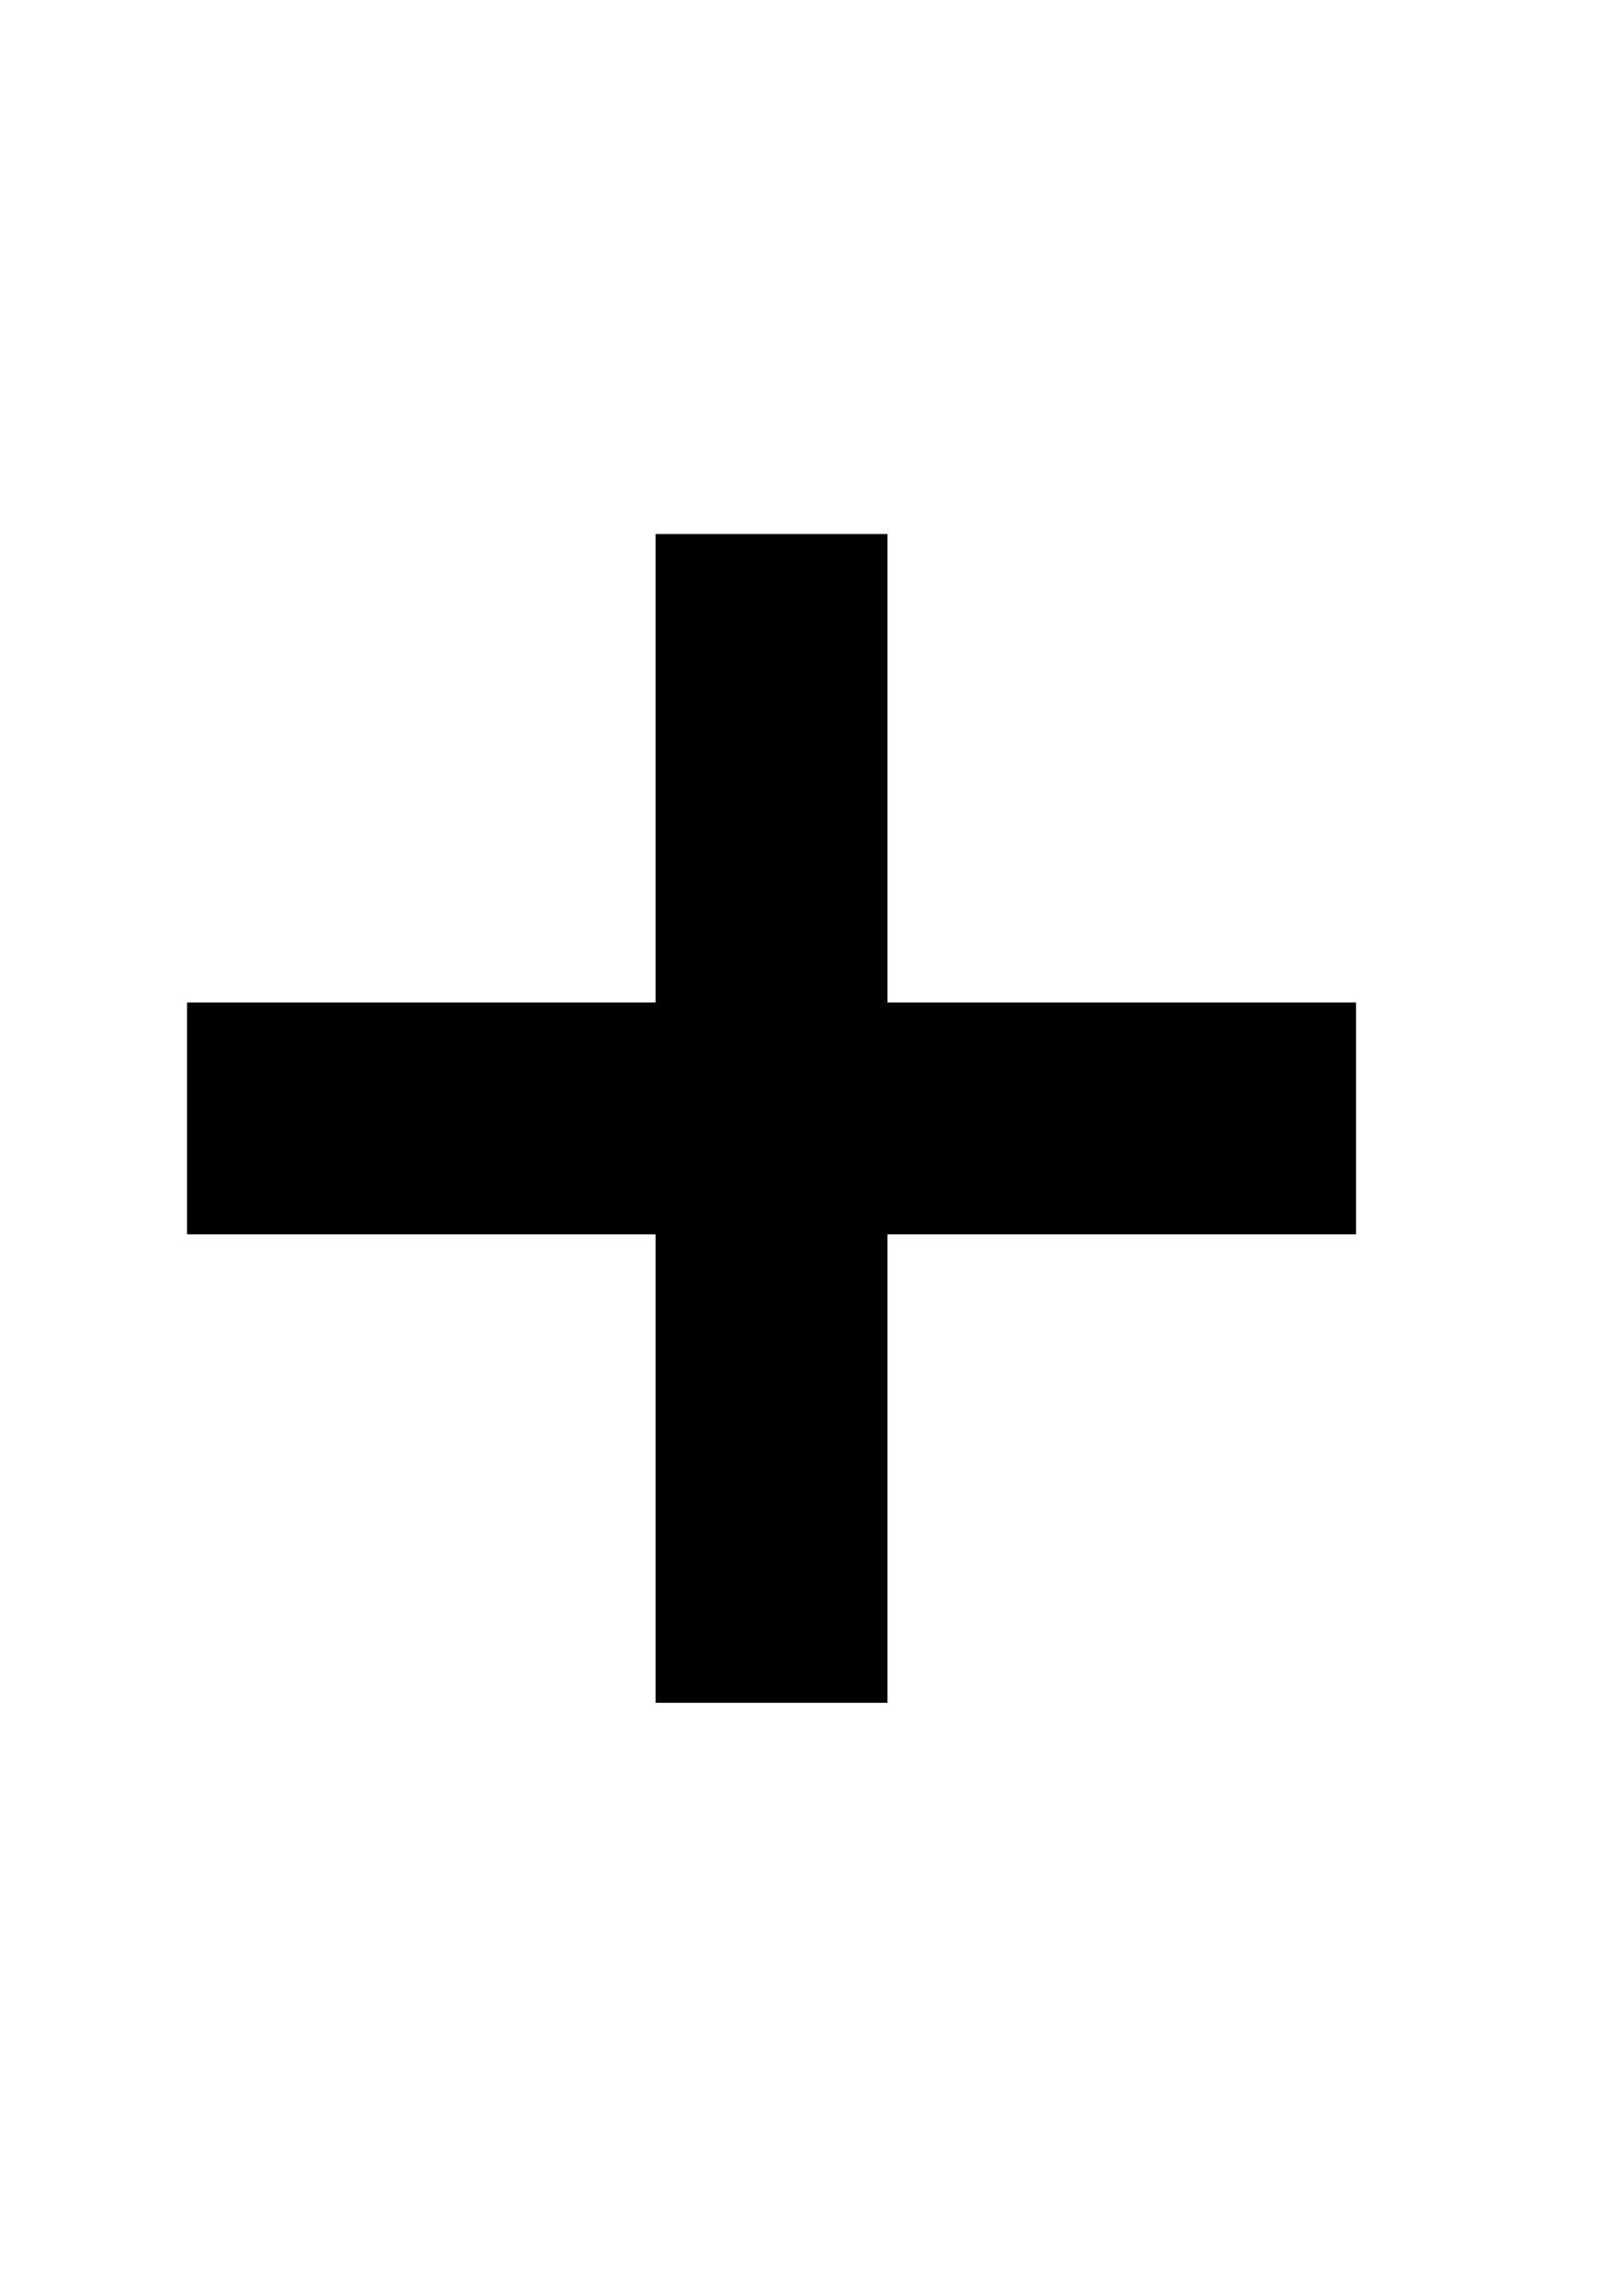
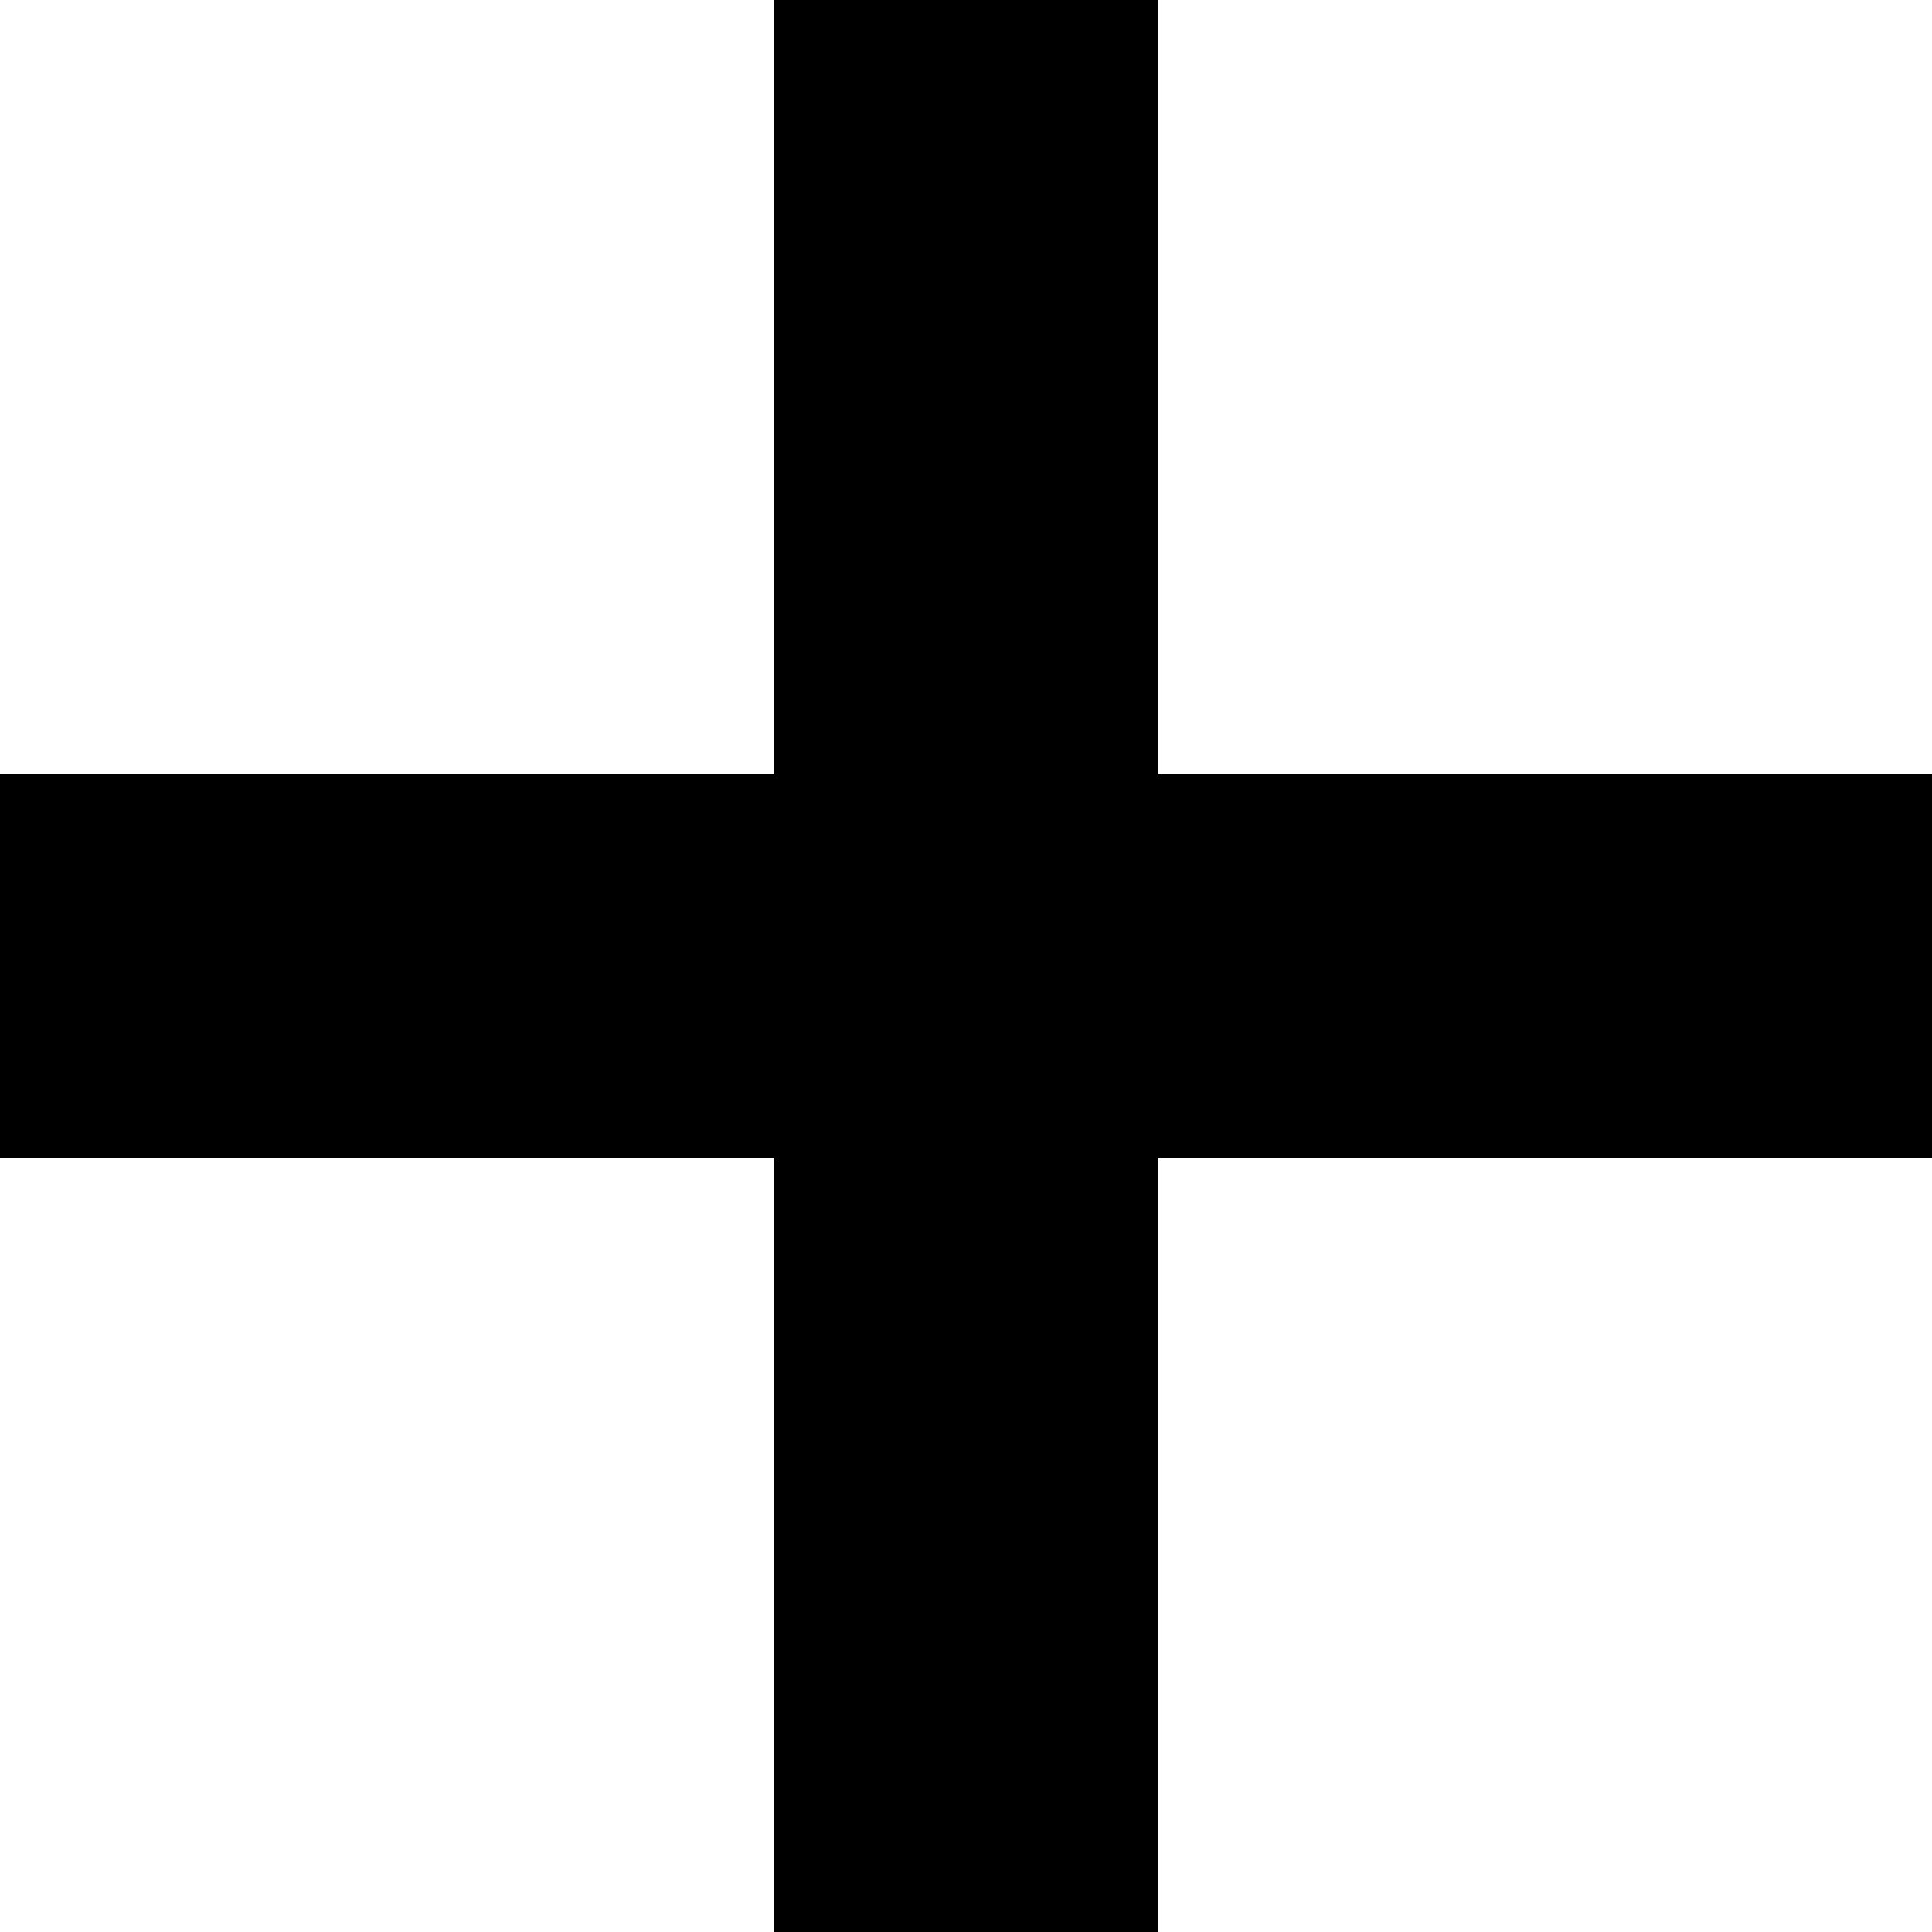
- <svg xmlns="http://www.w3.org/2000/svg" width="210mm" height="297mm" viewBox="0 0 210 297" version="1.1" id="svg8">
+ <svg xmlns="http://www.w3.org/2000/svg" width="80mm" height="80mm" viewBox="0 0 80 80" version="1.1" id="svg8">
  <defs id="defs2" />
-   <g id="layer1">
-     <path style="fill:none;stroke:#000000;stroke-width:30;stroke-linecap:butt;stroke-linejoin:miter;stroke-opacity:1;stroke-miterlimit:4;stroke-dasharray:none" d="M 24.19,144.676 H 175.381 Z" id="path821" />
-     <path style="fill:none;stroke:#000000;stroke-width:30;stroke-linecap:butt;stroke-linejoin:miter;stroke-miterlimit:4;stroke-dasharray:none;stroke-opacity:1" d="M 99.786,220.271 V 69.08 Z" id="path821-3" />
+   <g id="layer1" transform="translate(-24.19048,-140.2708)">
+     <g id="g816" transform="matrix(0.5291339,0,0,0.5291339,11.39048,103.7181)">
+       <path id="path821" d="M 24.19,144.676 H 175.381 Z" style="fill:none;stroke:#000000;stroke-width:30;stroke-linecap:butt;stroke-linejoin:miter;stroke-miterlimit:4;stroke-dasharray:none;stroke-opacity:1" />
+       <path id="path821-3" d="M 99.786,220.271 V 69.08 Z" style="fill:none;stroke:#000000;stroke-width:30;stroke-linecap:butt;stroke-linejoin:miter;stroke-miterlimit:4;stroke-dasharray:none;stroke-opacity:1" />
+     </g>
  </g>
</svg>
